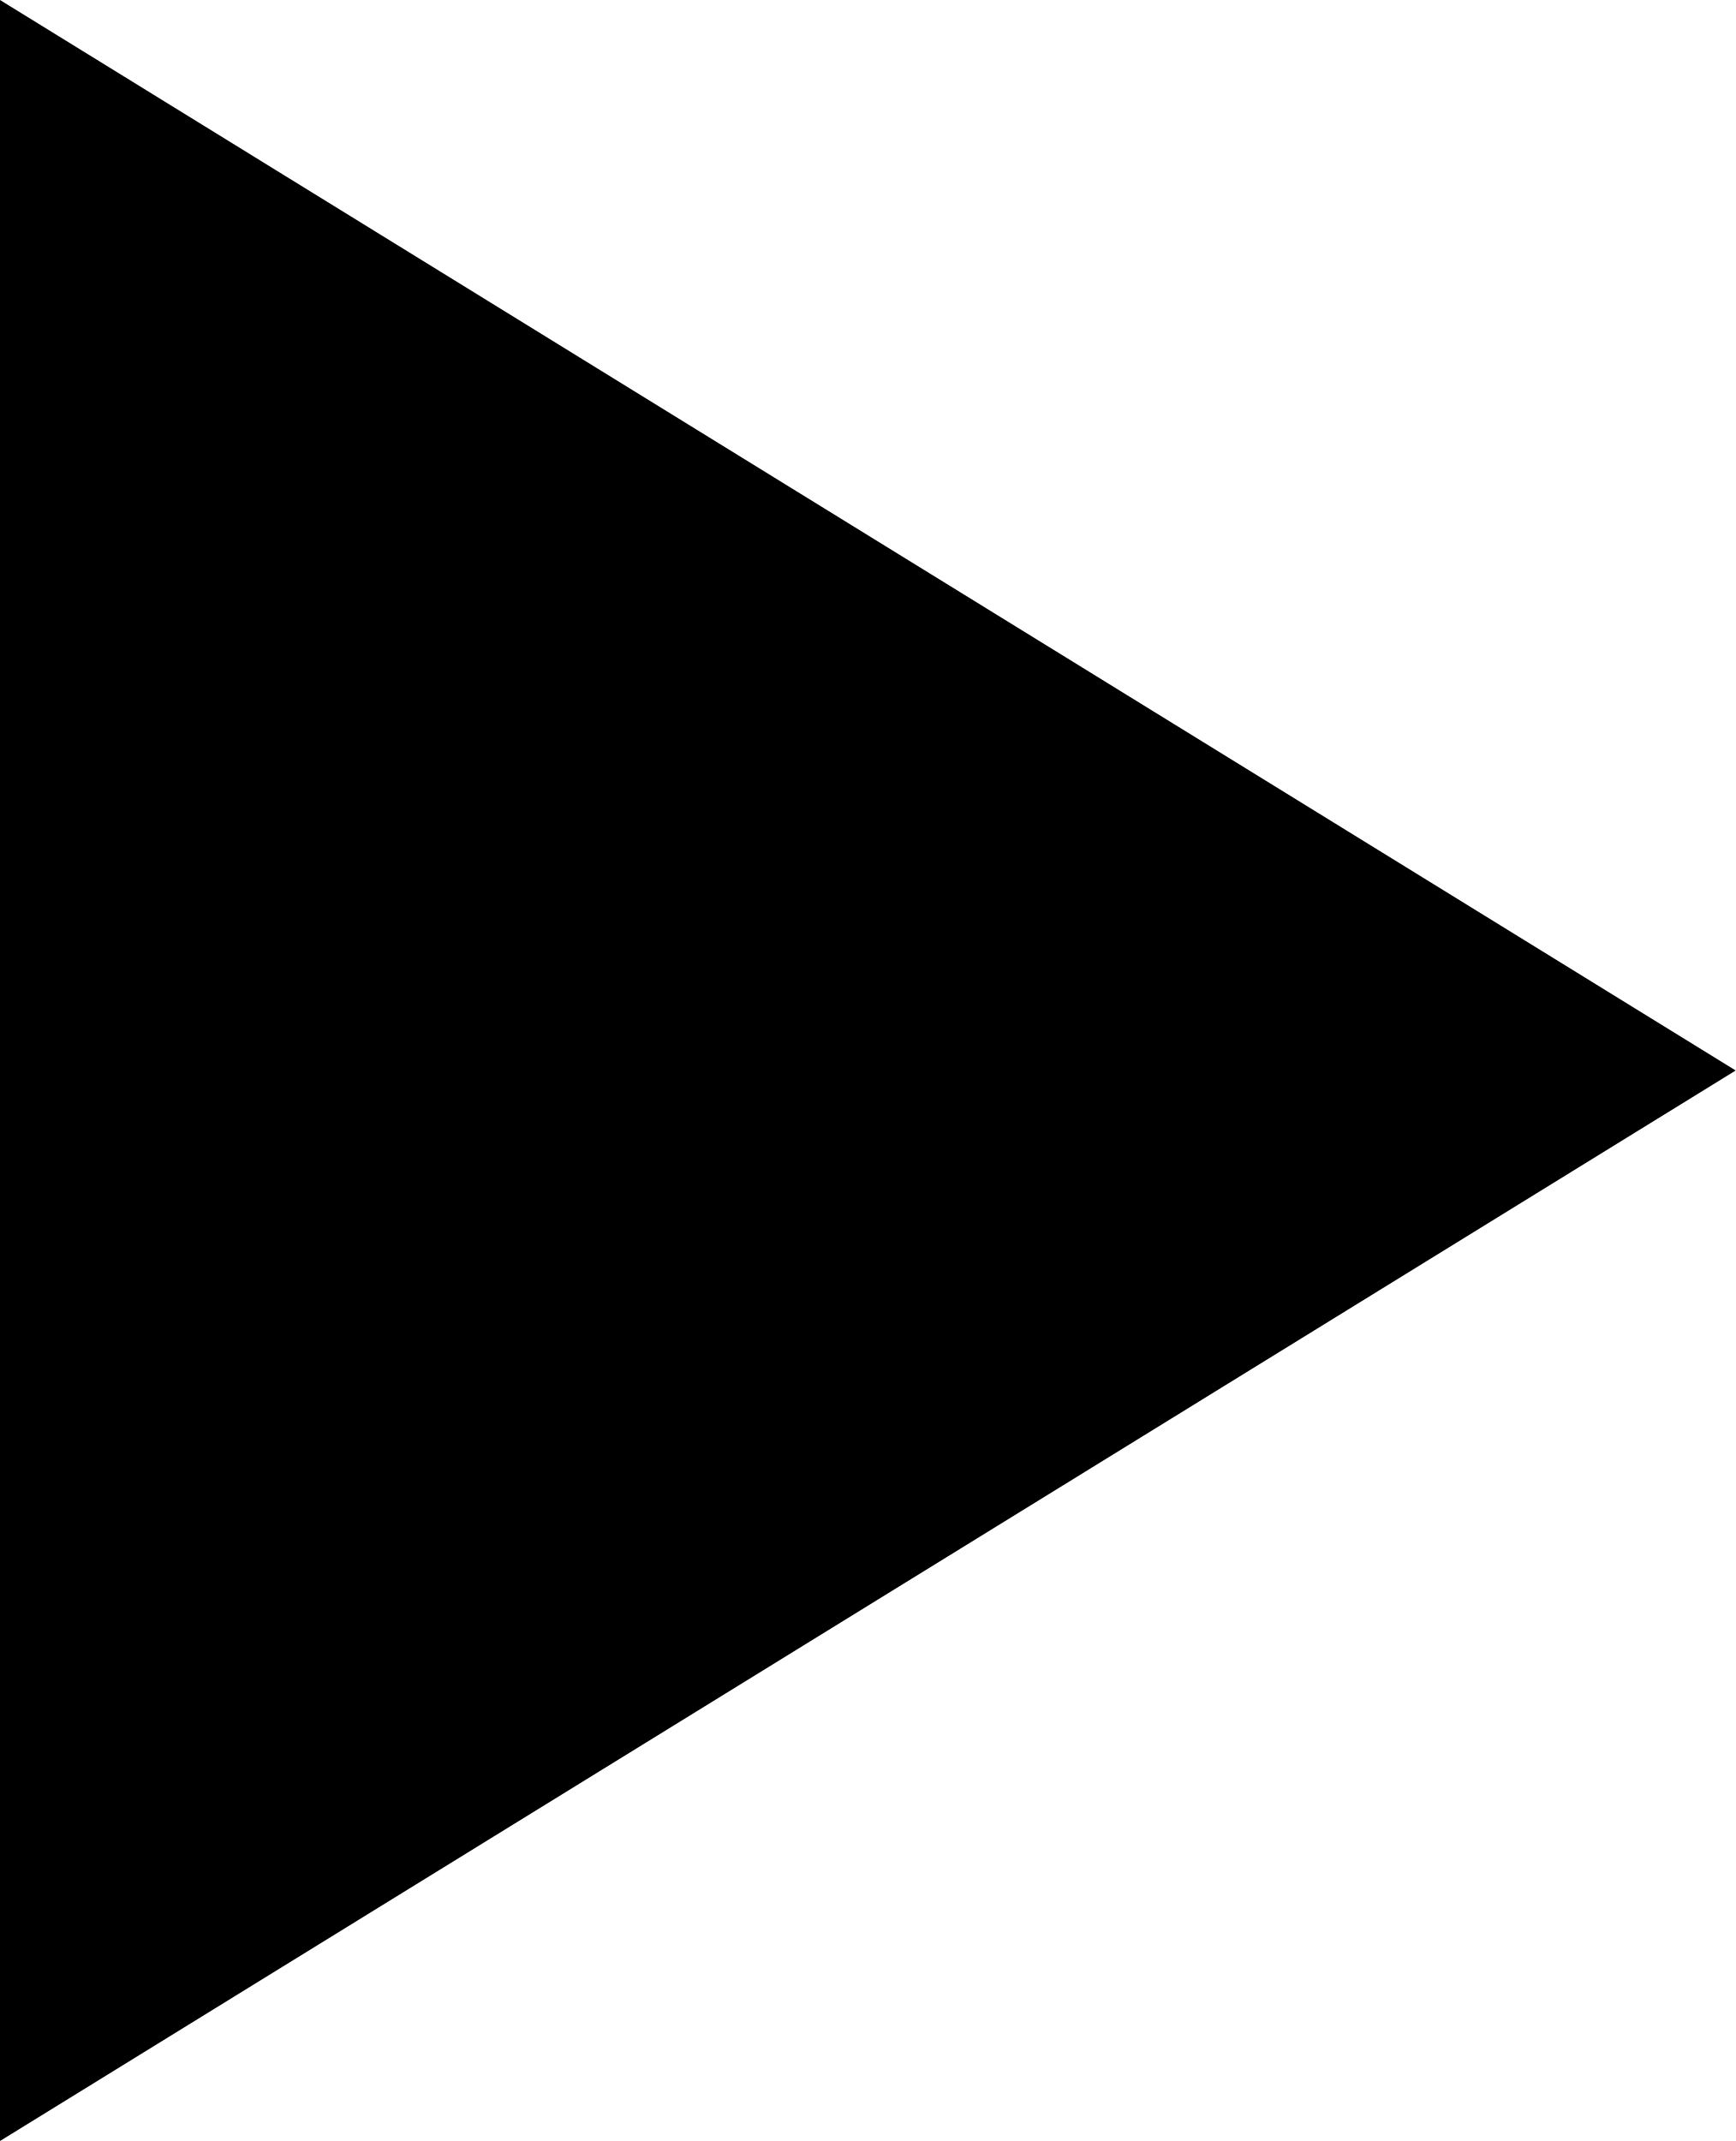
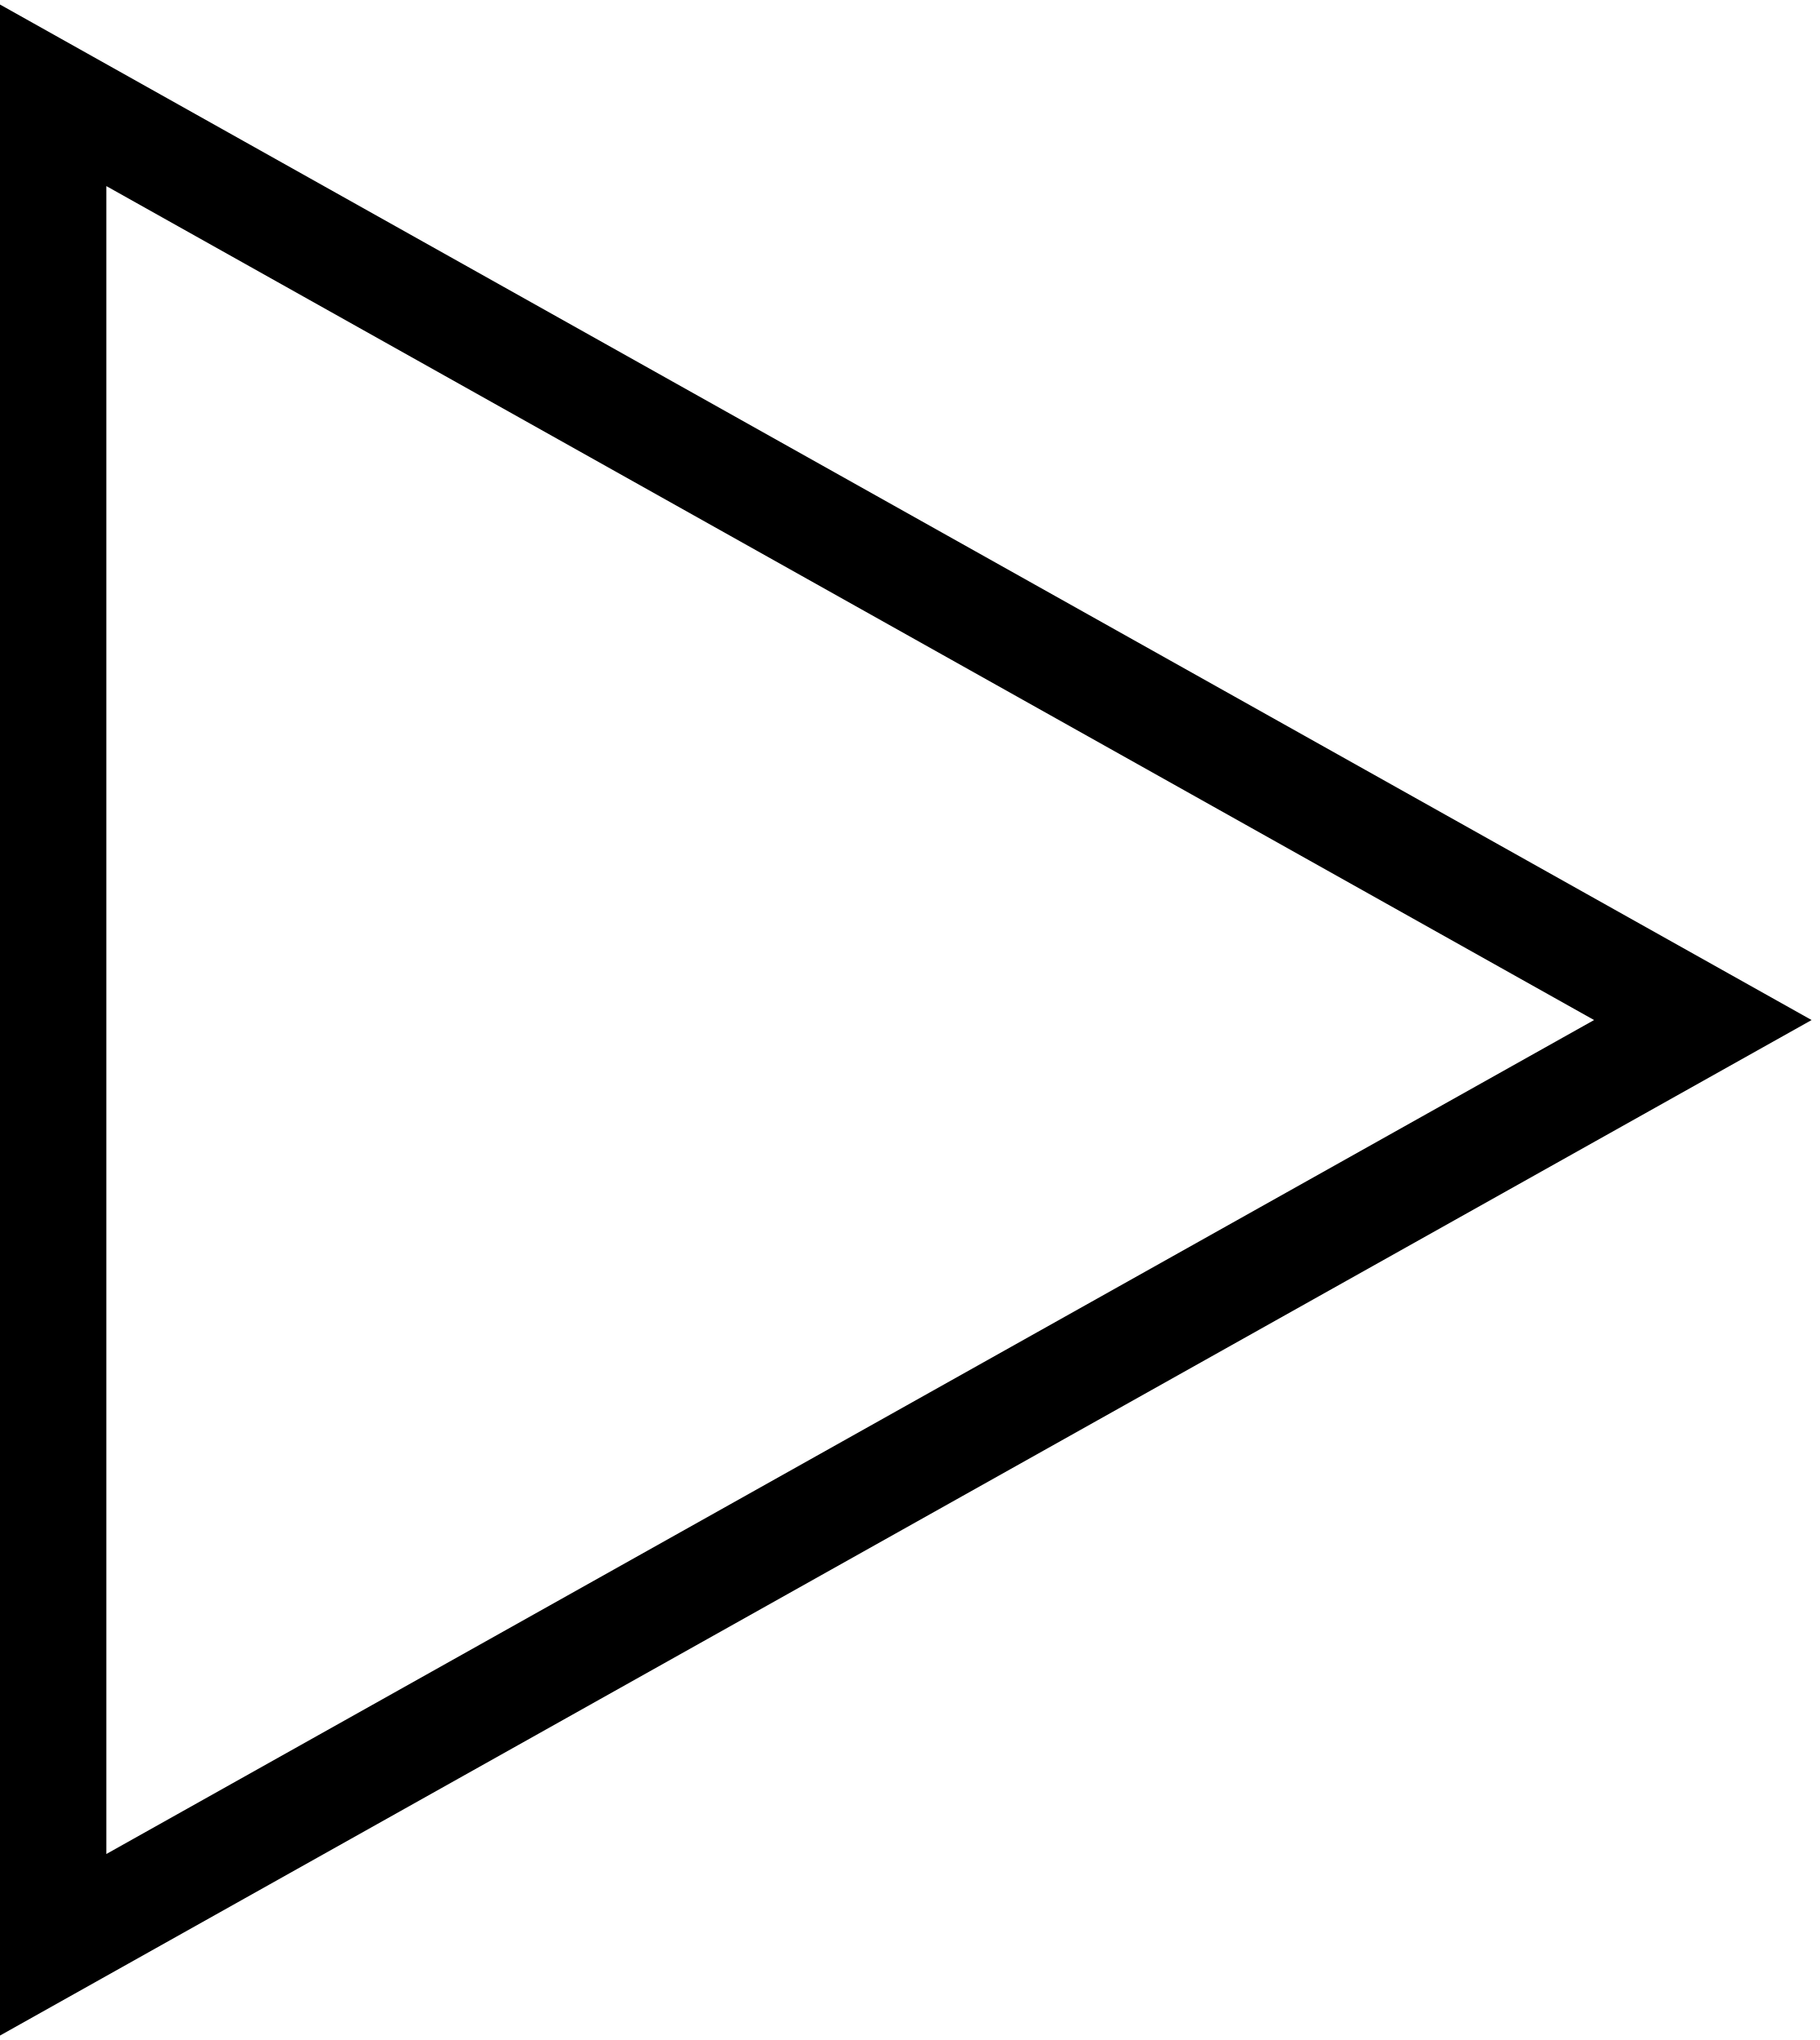
- <svg xmlns="http://www.w3.org/2000/svg" width="86.364mm" height="106.536mm" version="1.1" viewBox="0 0 86.364 106.536" id="svg8">
-   <defs id="defs12" />
-   <path style="fill:#000000;stroke-width:1.114" id="path51" d="M 0,0 86.364,53.268 0,106.536 Z" />
+ <svg xmlns="http://www.w3.org/2000/svg" width="22.633mm" height="25.376mm" viewBox="0 0 22.633 25.376" version="1.1" id="svg1498">
+   <defs id="defs1492" />
+   <g id="layer1" transform="translate(41.93631,-116.2925)">
+     <path style="fill:none;fill-opacity:1;stroke:#000000;stroke-width:1.323;stroke-miterlimit:4;stroke-dasharray:none;stroke-opacity:1" id="path51" d="m -41.275,117.478 20.517,11.503 -20.517,11.503 z" />
+   </g>
</svg>
